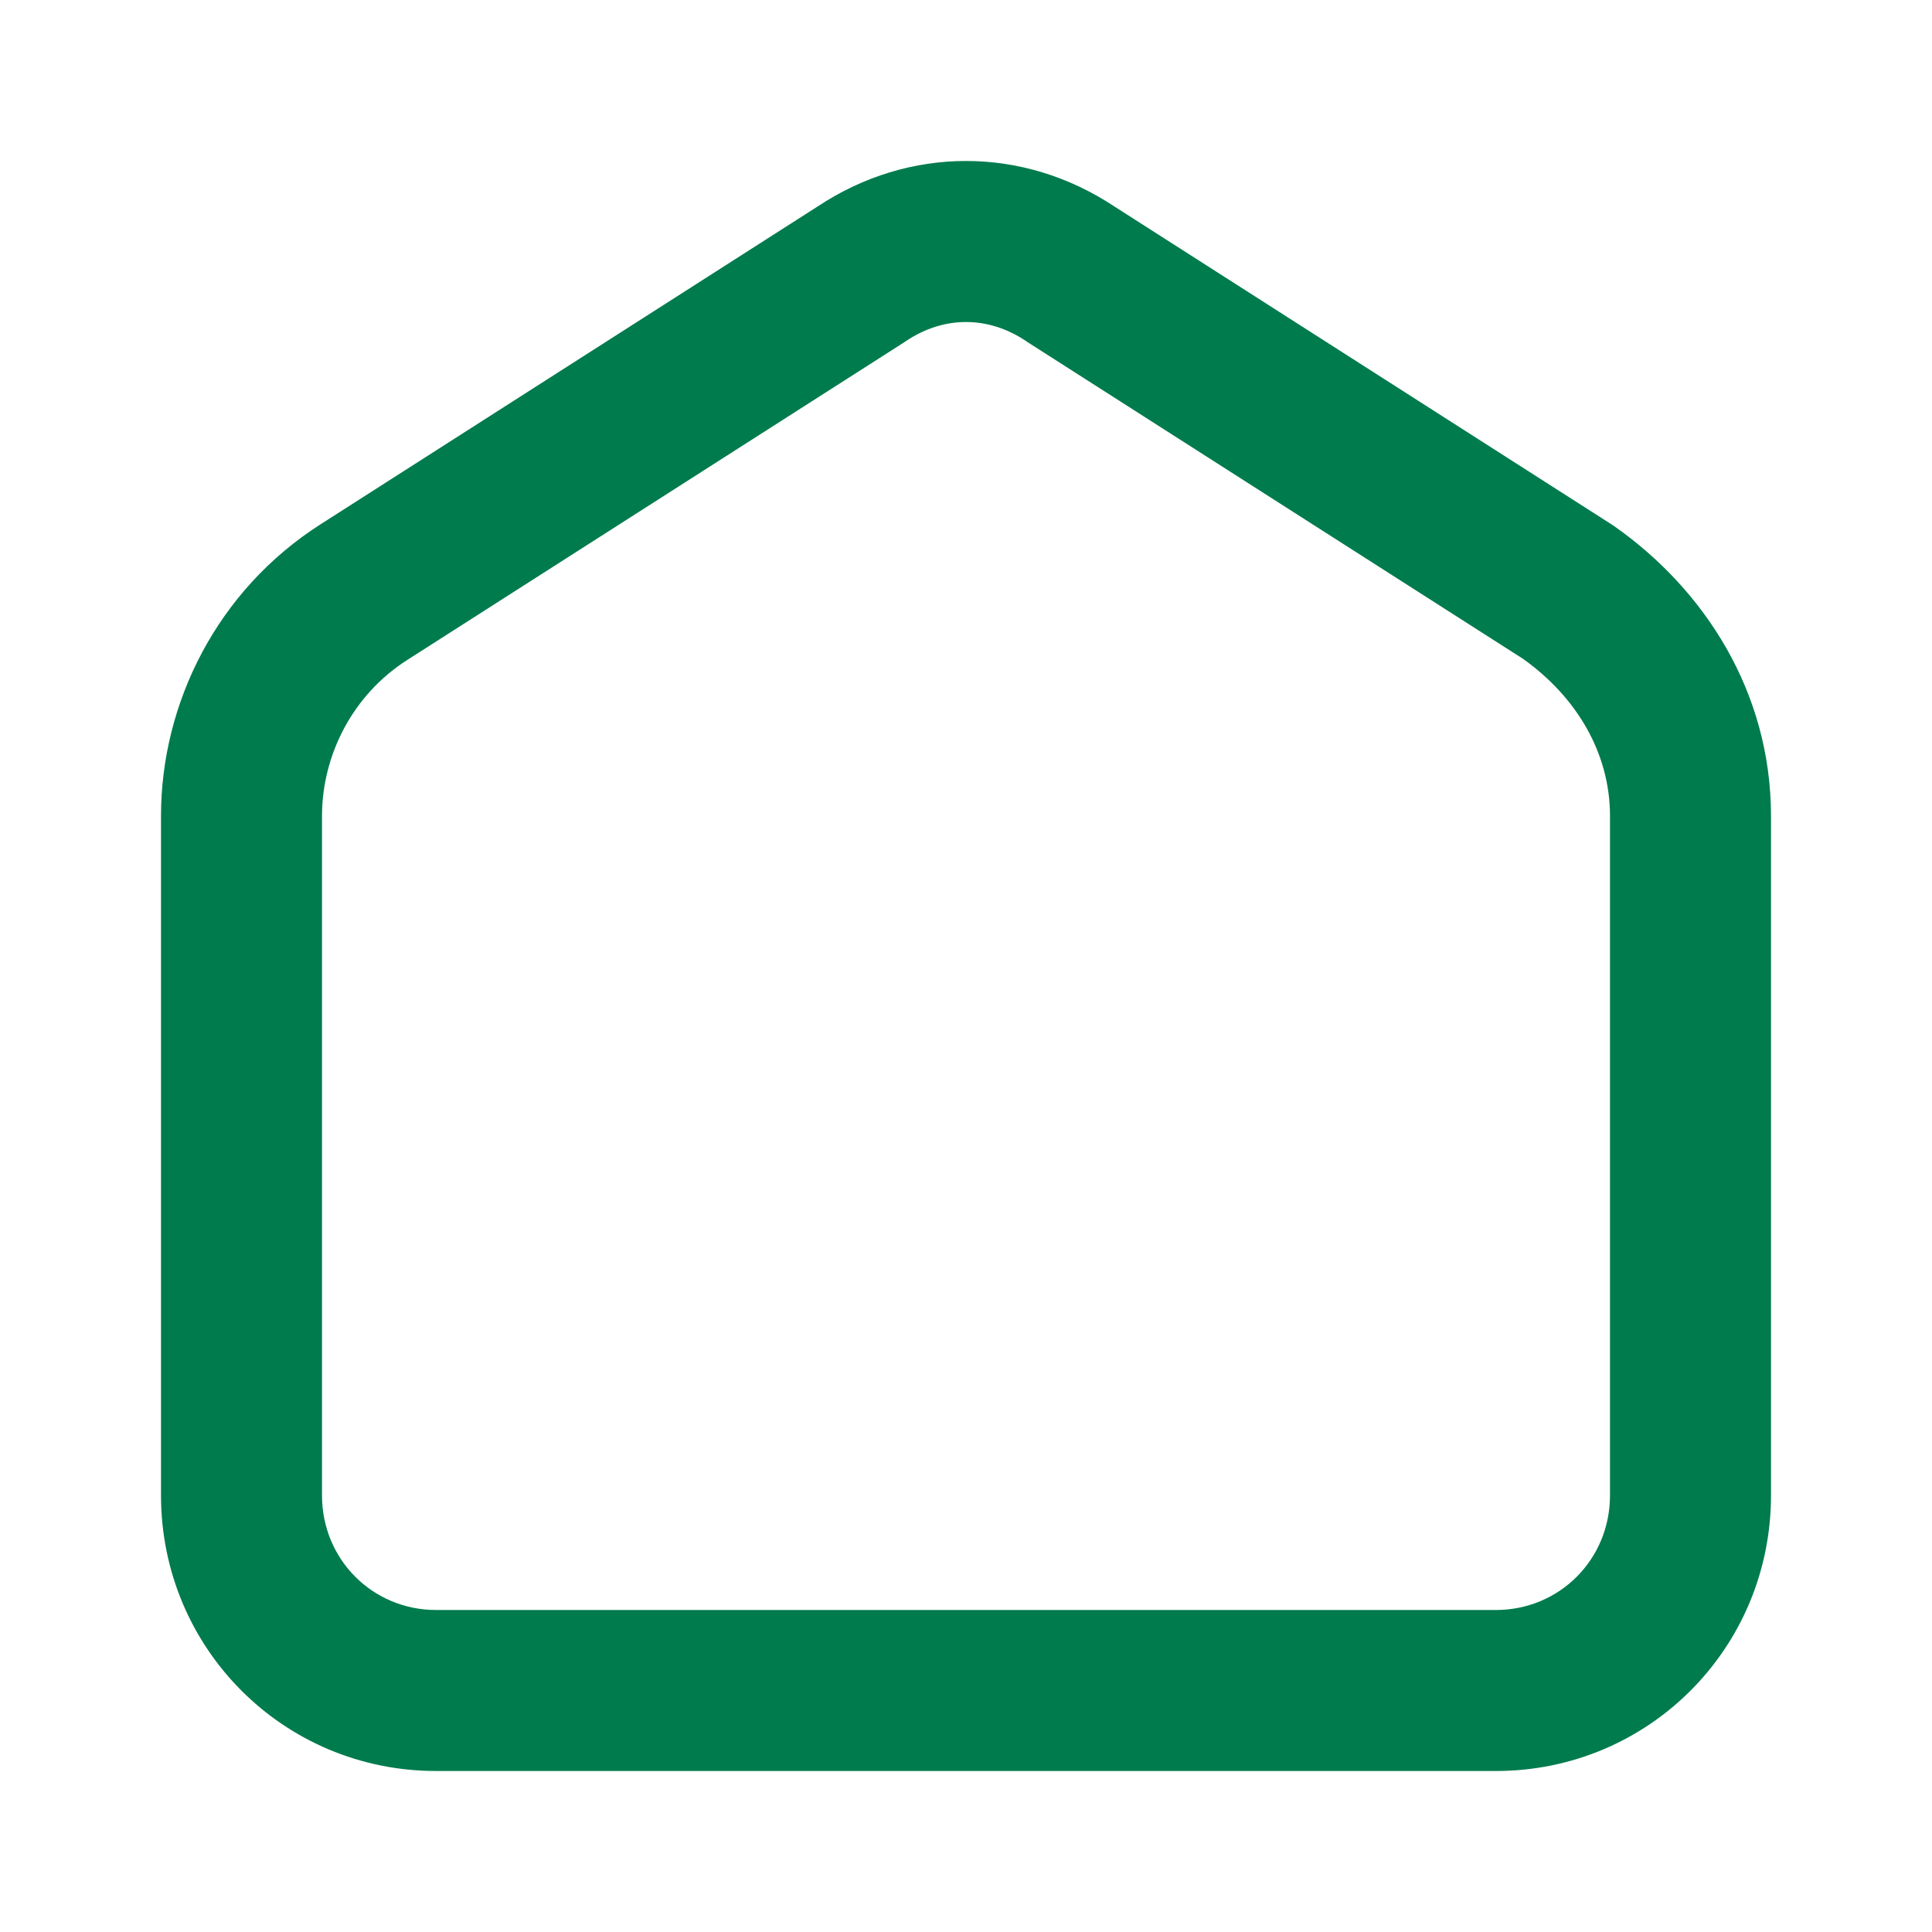
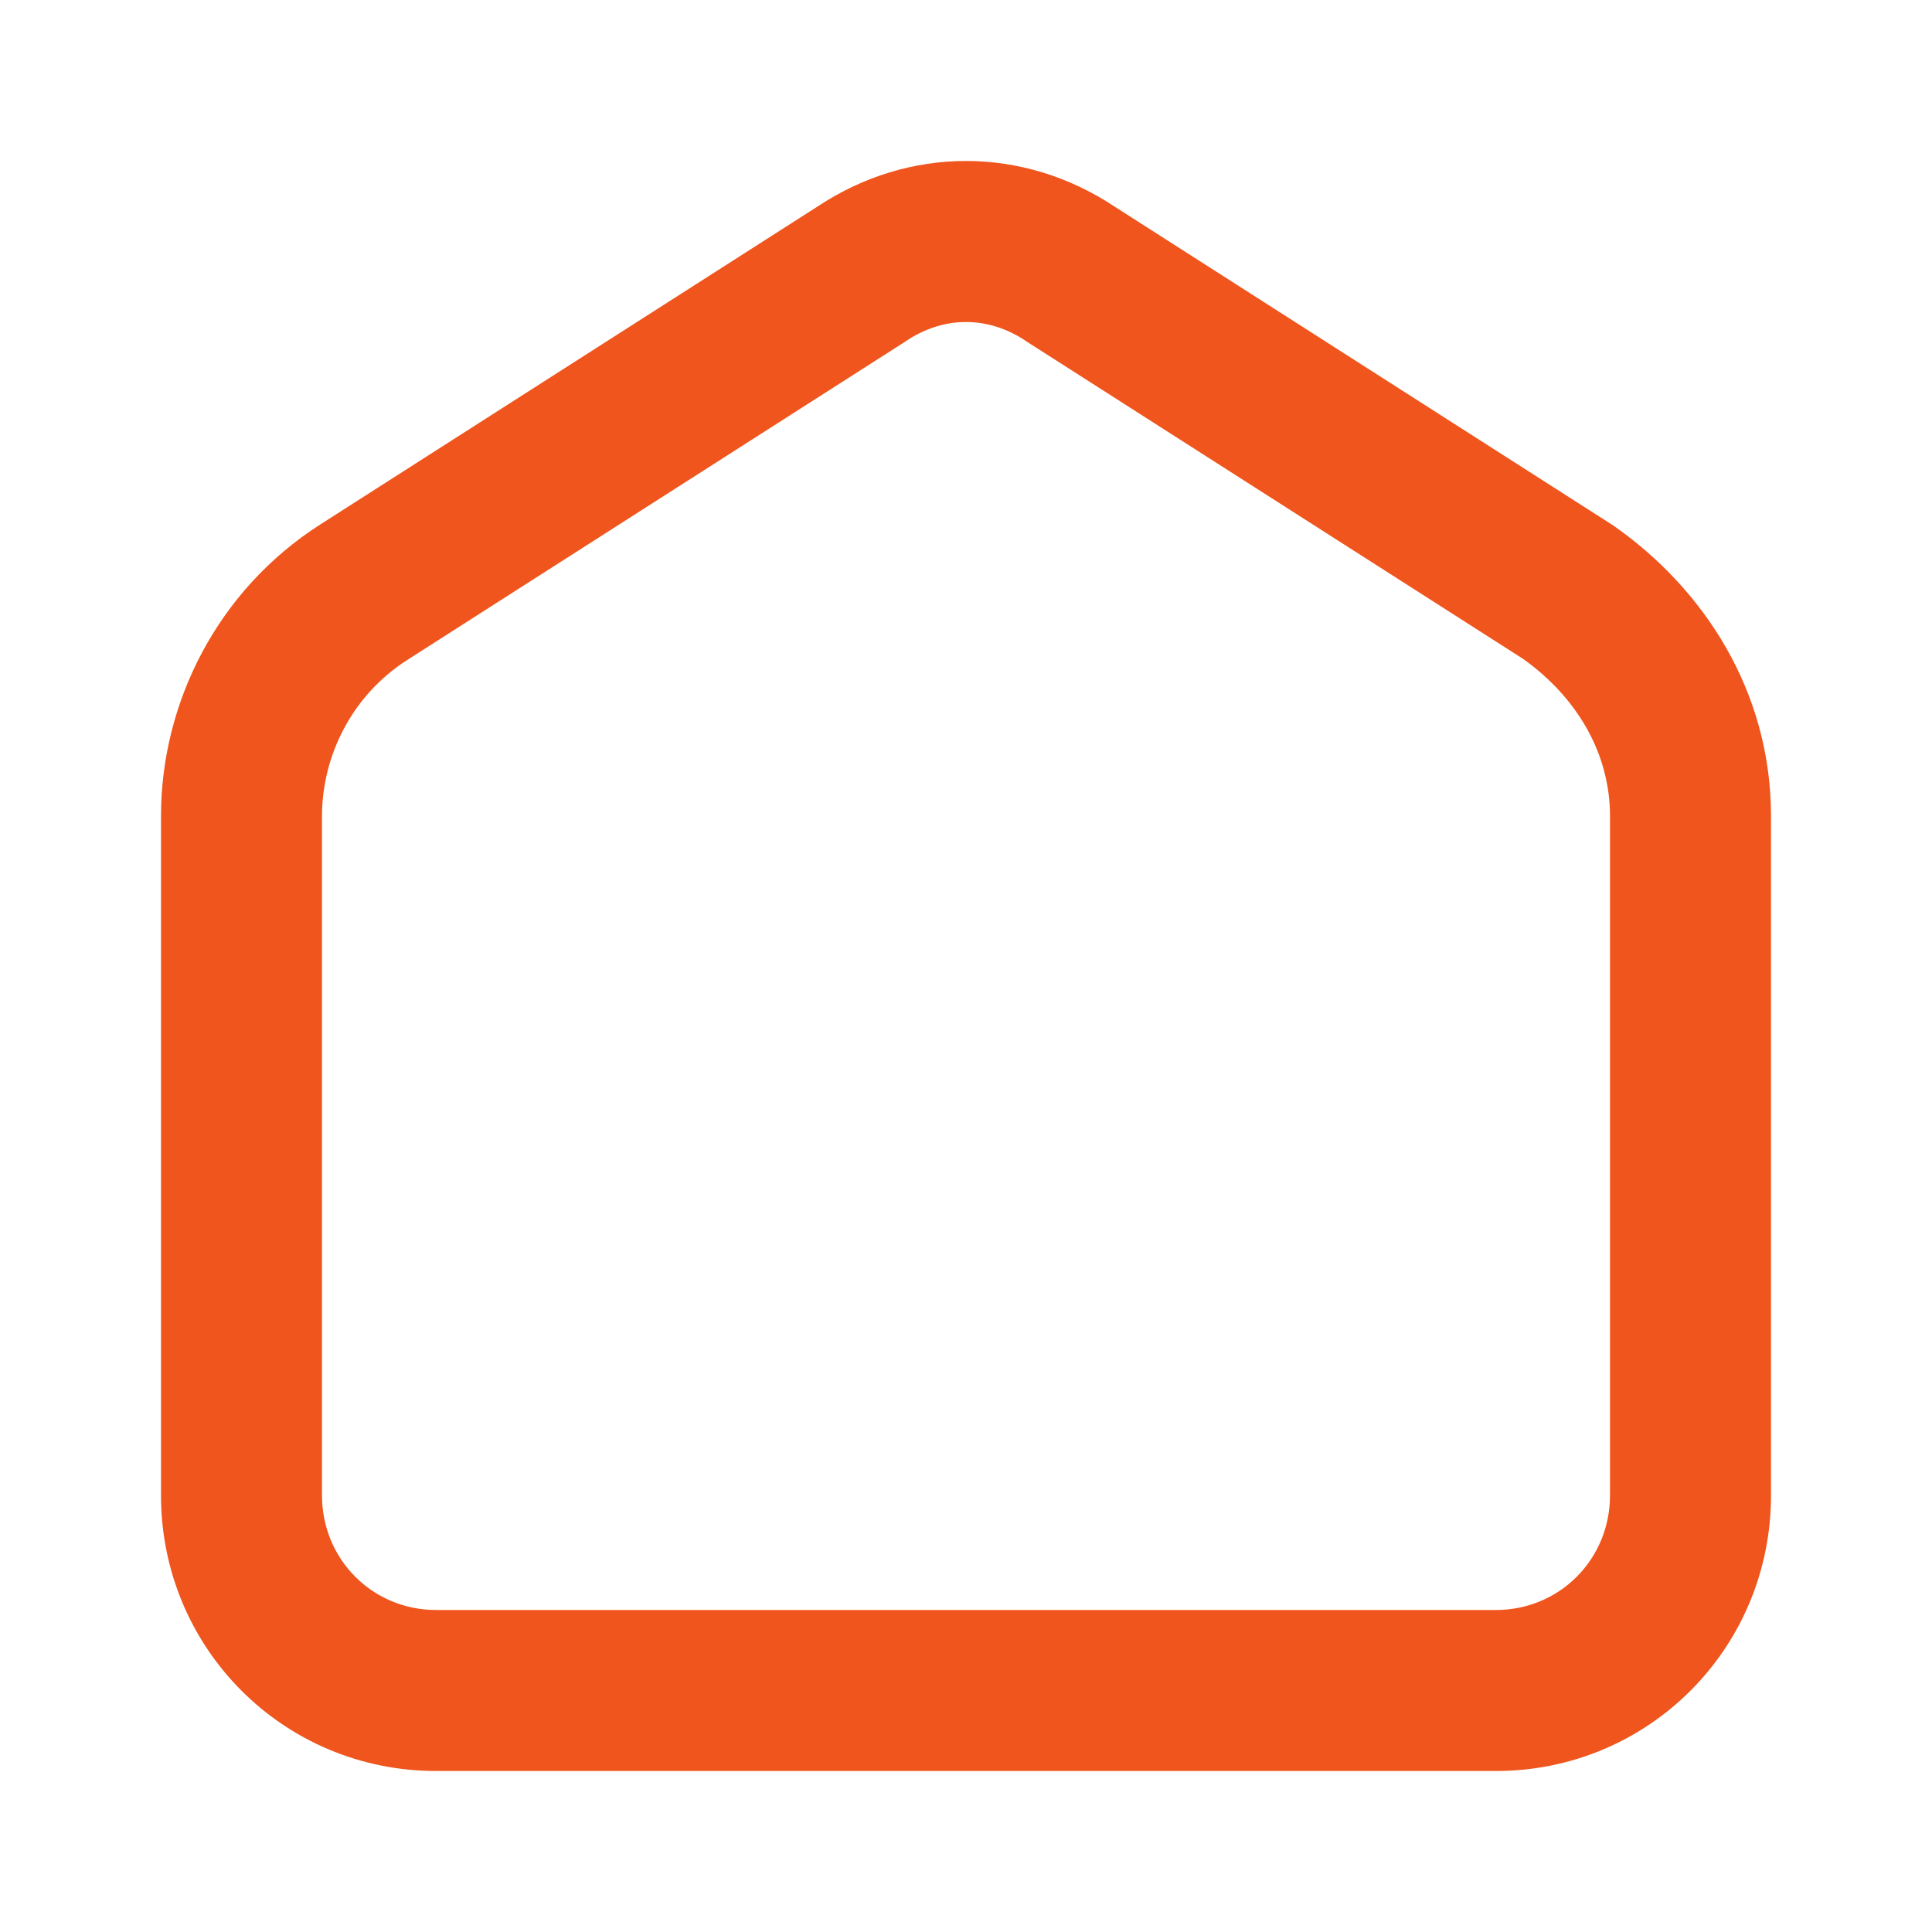
<svg xmlns="http://www.w3.org/2000/svg" width="35" height="35" viewBox="0 0 24 24" fill="none">
-   <path fill-rule="evenodd" clip-rule="evenodd" d="M12.743 4.235C12.273 3.922 11.727 3.922 11.257 4.235L11.24 4.247L5.061 8.197C4.378 8.632 4 9.384 4 10.137V18.576C4 19.373 4.629 20 5.418 20H18.582C19.371 20 20 19.373 20 18.576V10.137C20 9.358 19.588 8.66 18.919 8.184L12.76 4.247L12.743 4.235ZM13.845 2.566C12.707 1.811 11.293 1.811 10.155 2.566L3.985 6.511C3.985 6.511 3.984 6.511 3.985 6.511C2.697 7.332 2 8.736 2 10.137V18.576C2 20.473 3.52 22 5.418 22H18.582C20.48 22 22 20.473 22 18.576V10.137C22 8.588 21.165 7.317 20.052 6.536C20.04 6.527 20.028 6.519 20.016 6.512L13.845 2.566Z" fill="#007B4E" />
+   <path fill-rule="evenodd" clip-rule="evenodd" d="M12.743 4.235C12.273 3.922 11.727 3.922 11.257 4.235L11.24 4.247L5.061 8.197C4.378 8.632 4 9.384 4 10.137V18.576C4 19.373 4.629 20 5.418 20H18.582C19.371 20 20 19.373 20 18.576V10.137C20 9.358 19.588 8.66 18.919 8.184L12.76 4.247L12.743 4.235ZM13.845 2.566C12.707 1.811 11.293 1.811 10.155 2.566L3.985 6.511C3.985 6.511 3.984 6.511 3.985 6.511C2.697 7.332 2 8.736 2 10.137V18.576C2 20.473 3.52 22 5.418 22H18.582C20.48 22 22 20.473 22 18.576V10.137C22 8.588 21.165 7.317 20.052 6.536C20.04 6.527 20.028 6.519 20.016 6.512L13.845 2.566Z" fill="#EF551D" />
</svg>
